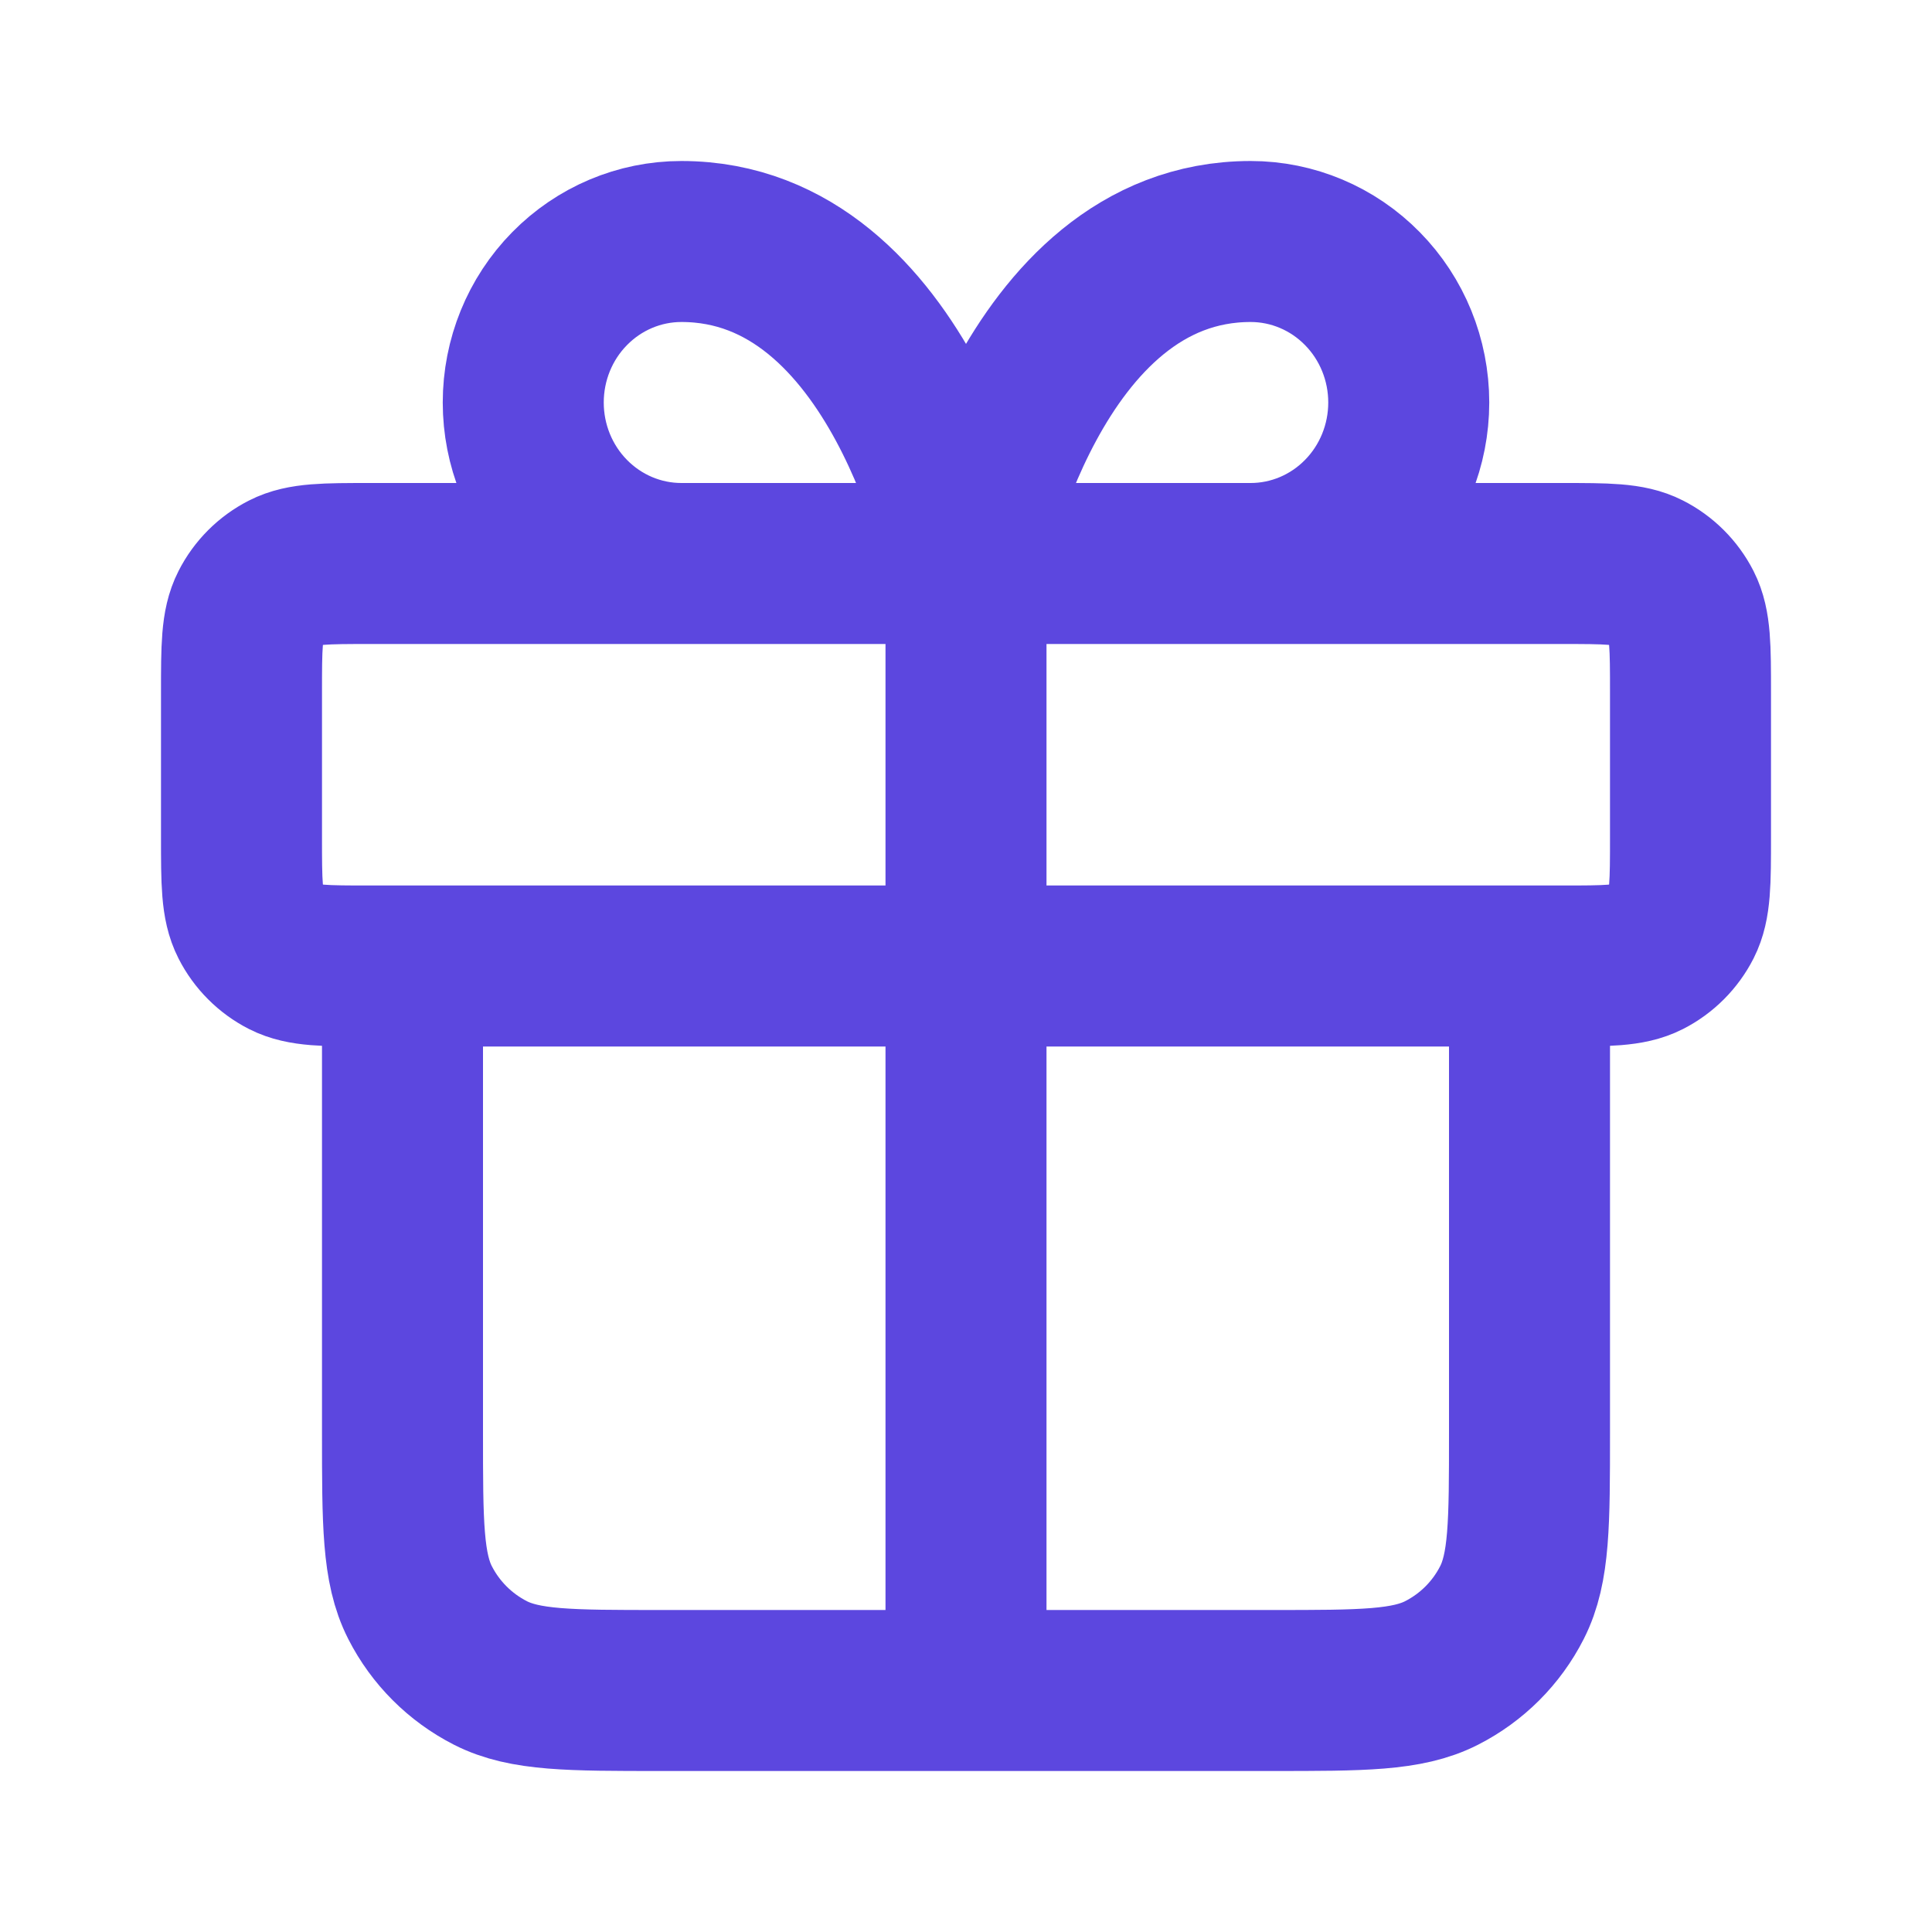
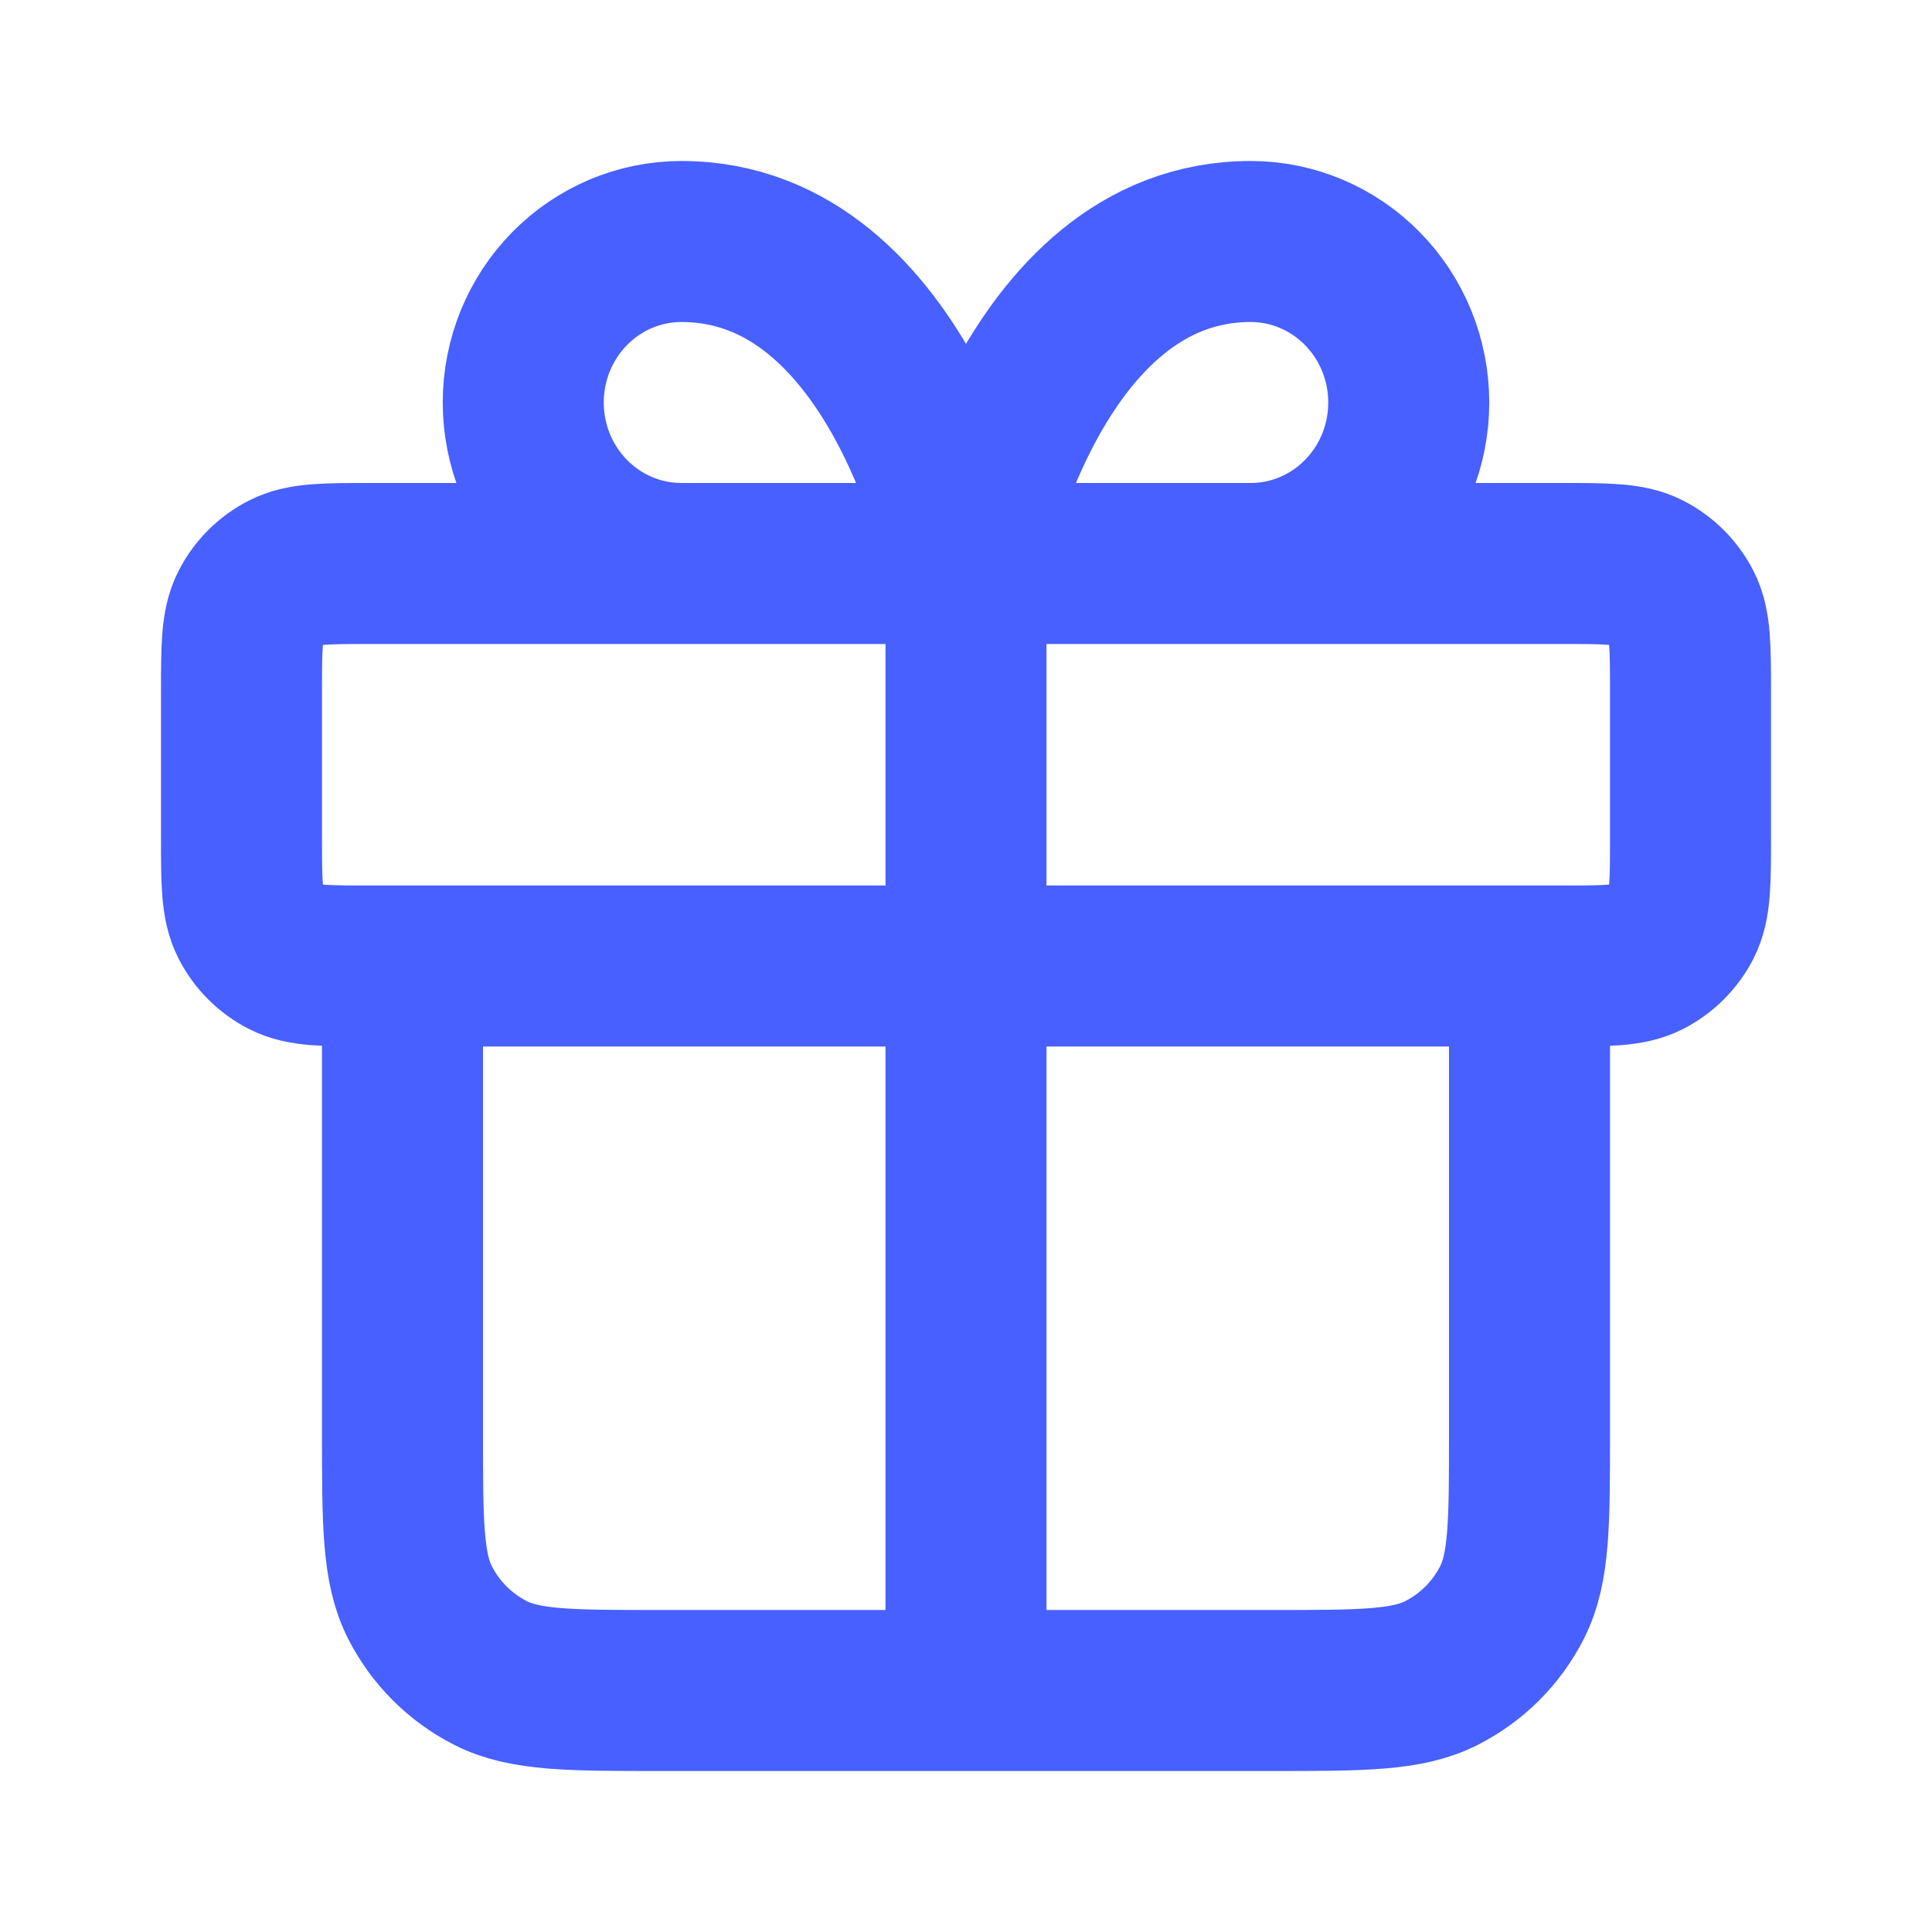
<svg xmlns="http://www.w3.org/2000/svg" width="36" height="36" viewBox="0 0 36 36" fill="none">
-   <path d="M18 10.5V30M18 10.5H12.697C11.915 10.5 11.166 10.184 10.613 9.621C10.06 9.059 9.75 8.296 9.75 7.5C9.75 6.704 10.06 5.941 10.613 5.379C11.166 4.816 11.915 4.5 12.697 4.5C16.822 4.5 18 10.5 18 10.5ZM18 10.5H23.304C24.085 10.5 24.835 10.184 25.387 9.621C25.94 9.059 26.25 8.296 26.25 7.5C26.25 6.704 25.94 5.941 25.387 5.379C24.835 4.816 24.085 4.5 23.304 4.5C19.179 4.5 18 10.5 18 10.5ZM7.5 18H28.5V26.7C28.5 28.38 28.5 29.22 28.173 29.862C27.886 30.427 27.427 30.885 26.862 31.173C26.22 31.5 25.38 31.5 23.7 31.5H12.3C10.62 31.5 9.78 31.5 9.138 31.173C8.574 30.885 8.115 30.427 7.827 29.862C7.5 29.22 7.5 28.38 7.5 26.7V18ZM6.9 18H29.1C29.94 18 30.36 18 30.681 17.837C30.963 17.693 31.193 17.463 31.337 17.181C31.5 16.86 31.5 16.44 31.5 15.6V12.9C31.5 12.06 31.5 11.64 31.337 11.319C31.193 11.037 30.963 10.807 30.681 10.664C30.36 10.5 29.94 10.5 29.1 10.5H6.9C6.06 10.5 5.64 10.5 5.319 10.664C5.037 10.807 4.807 11.037 4.664 11.319C4.5 11.64 4.5 12.06 4.5 12.9V15.6C4.5 16.44 4.5 16.86 4.664 17.181C4.807 17.463 5.037 17.693 5.319 17.837C5.64 18 6.06 18 6.9 18Z" stroke="#5C47DF" stroke-width="3" stroke-linecap="round" stroke-linejoin="round" />
+   <path d="M18 10.5V30M18 10.5H12.697C11.915 10.5 11.166 10.184 10.613 9.621C10.06 9.059 9.75 8.296 9.75 7.5C9.75 6.704 10.06 5.941 10.613 5.379C11.166 4.816 11.915 4.5 12.697 4.5C16.822 4.5 18 10.5 18 10.5ZM18 10.5H23.304C24.085 10.5 24.835 10.184 25.387 9.621C25.94 9.059 26.25 8.296 26.25 7.5C26.25 6.704 25.94 5.941 25.387 5.379C24.835 4.816 24.085 4.5 23.304 4.5C19.179 4.5 18 10.5 18 10.5ZM7.5 18H28.5V26.7C28.5 28.38 28.5 29.22 28.173 29.862C27.886 30.427 27.427 30.885 26.862 31.173C26.22 31.5 25.38 31.5 23.7 31.5H12.3C10.62 31.5 9.78 31.5 9.138 31.173C8.574 30.885 8.115 30.427 7.827 29.862C7.5 29.22 7.5 28.38 7.5 26.7V18ZM6.9 18H29.1C29.94 18 30.36 18 30.681 17.837C30.963 17.693 31.193 17.463 31.337 17.181C31.5 16.86 31.5 16.44 31.5 15.6V12.9C31.5 12.06 31.5 11.64 31.337 11.319C31.193 11.037 30.963 10.807 30.681 10.664C30.36 10.5 29.94 10.5 29.1 10.5H6.9C6.06 10.5 5.64 10.5 5.319 10.664C5.037 10.807 4.807 11.037 4.664 11.319C4.5 11.64 4.5 12.06 4.5 12.9V15.6C4.5 16.44 4.5 16.86 4.664 17.181C4.807 17.463 5.037 17.693 5.319 17.837C5.64 18 6.06 18 6.9 18Z" stroke="#4760FF" stroke-width="3" stroke-linecap="round" stroke-linejoin="round" />
</svg>
